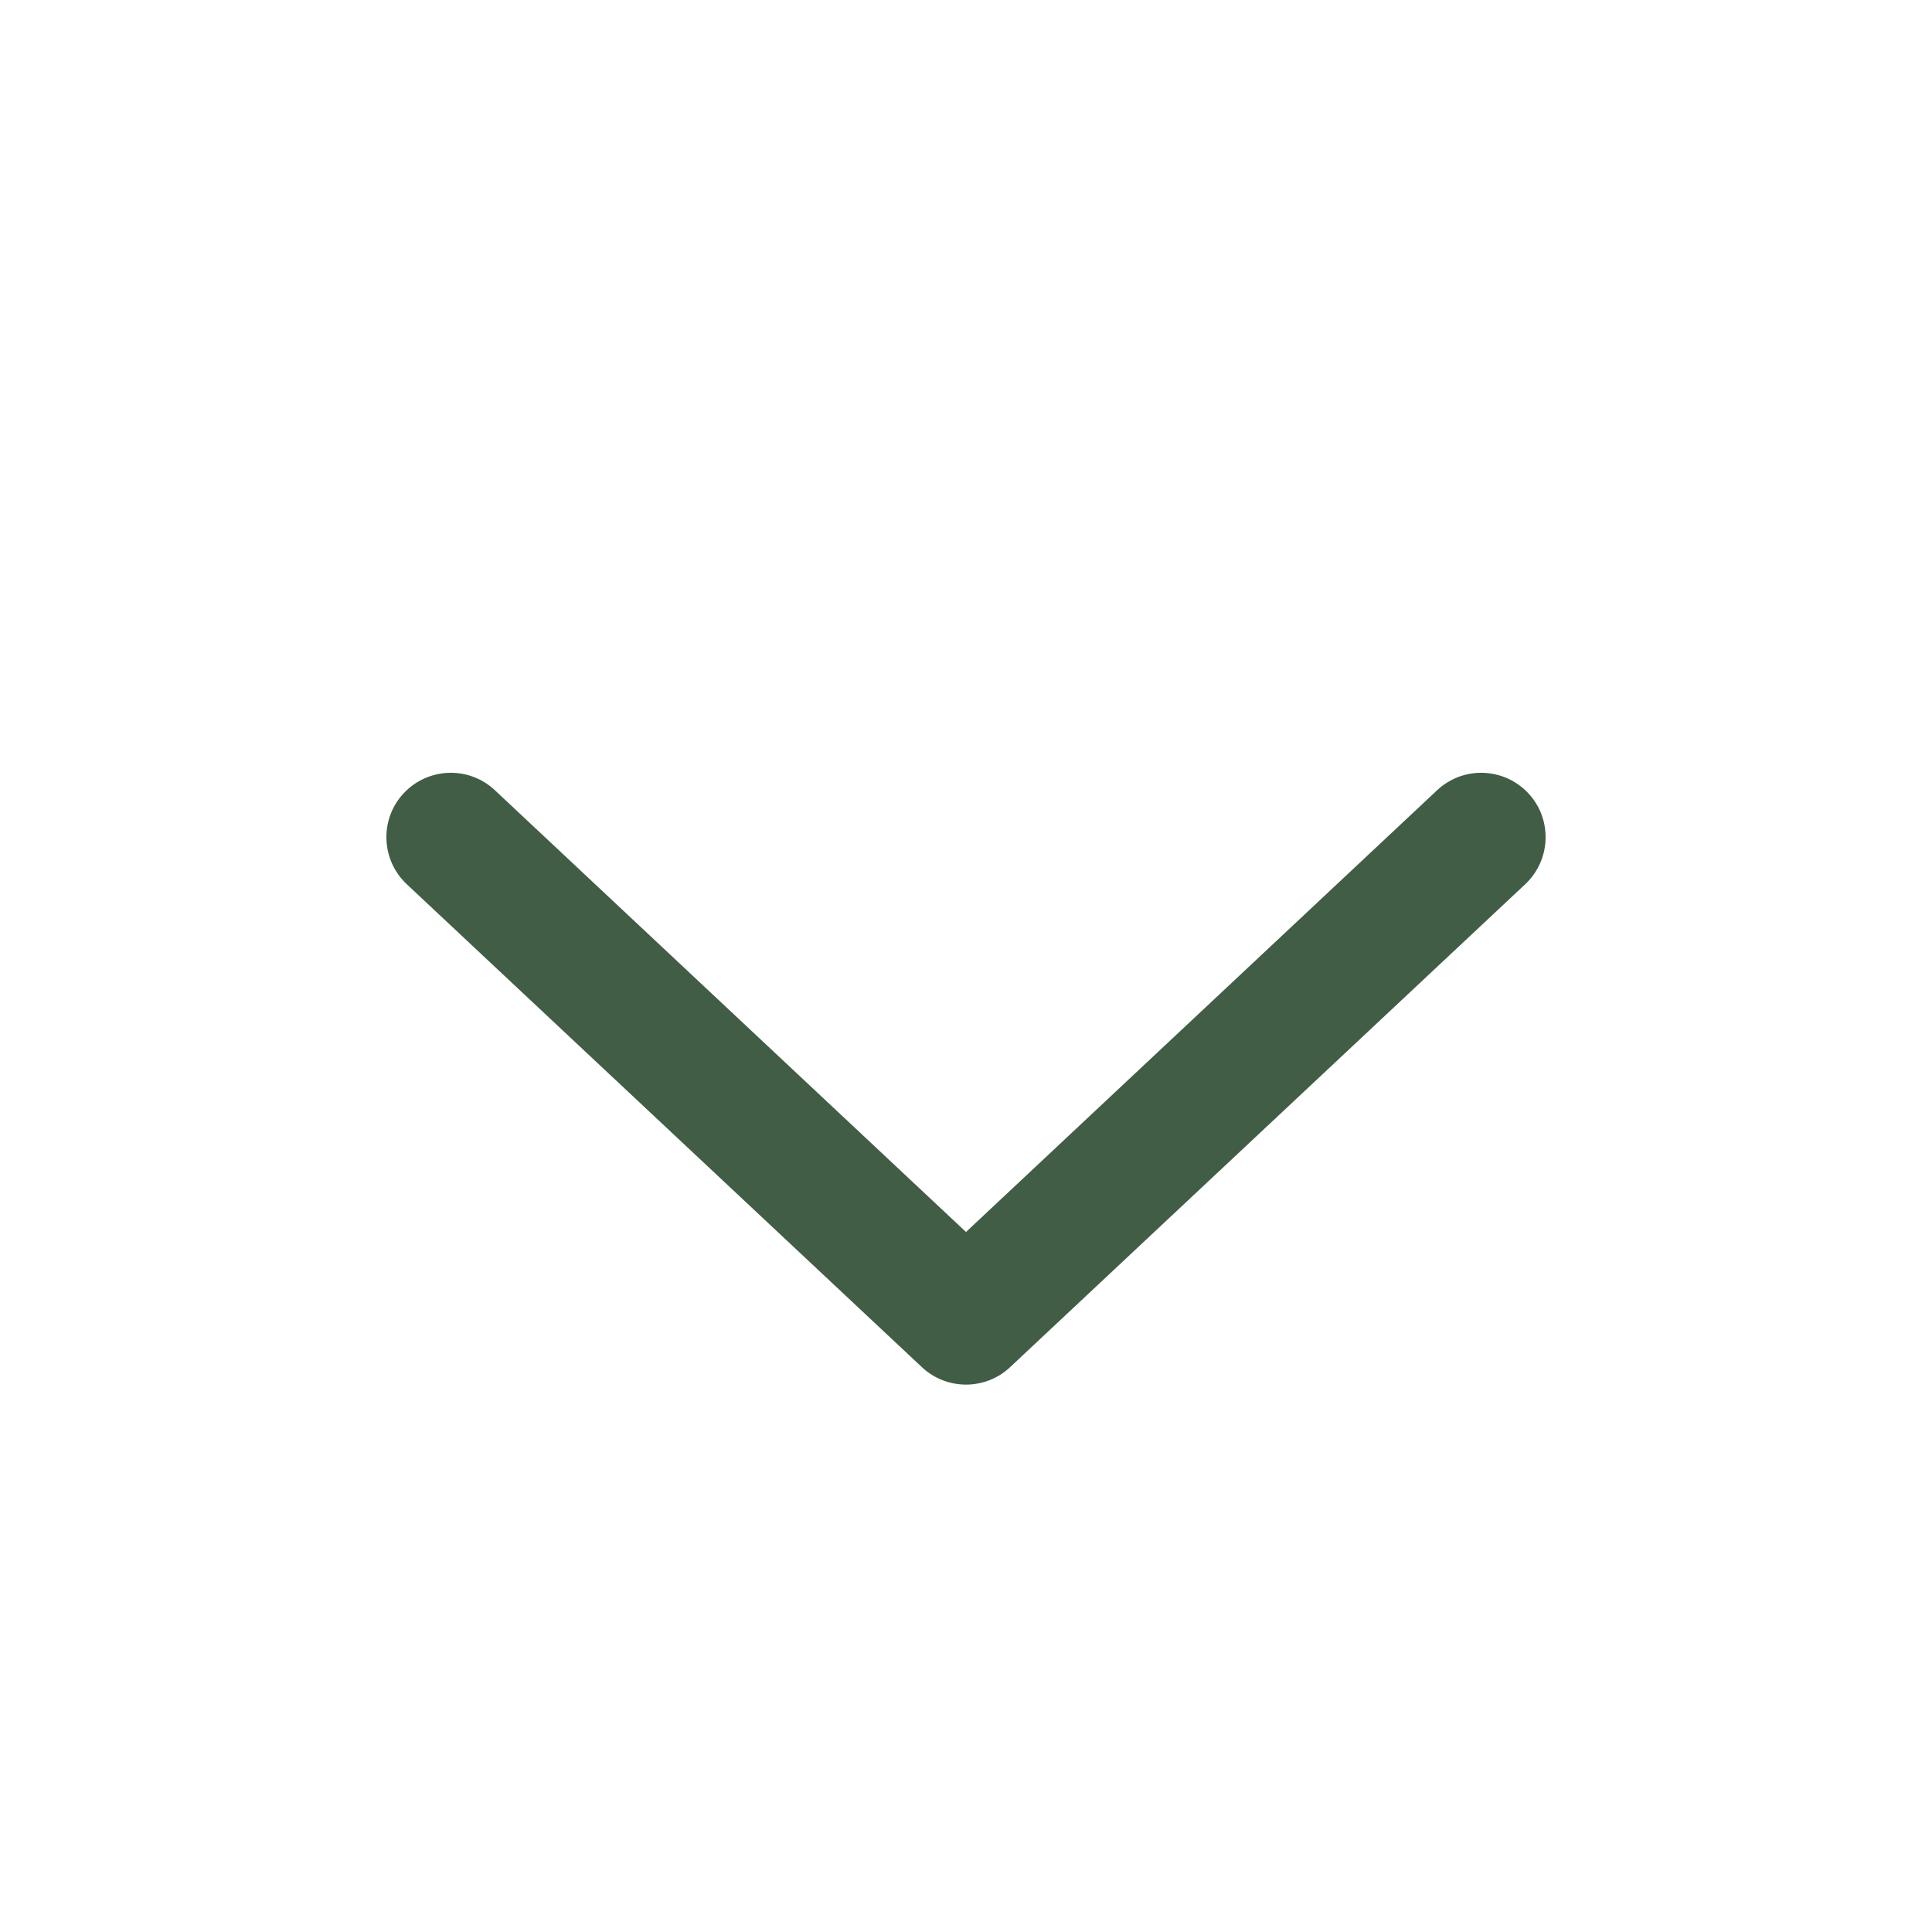
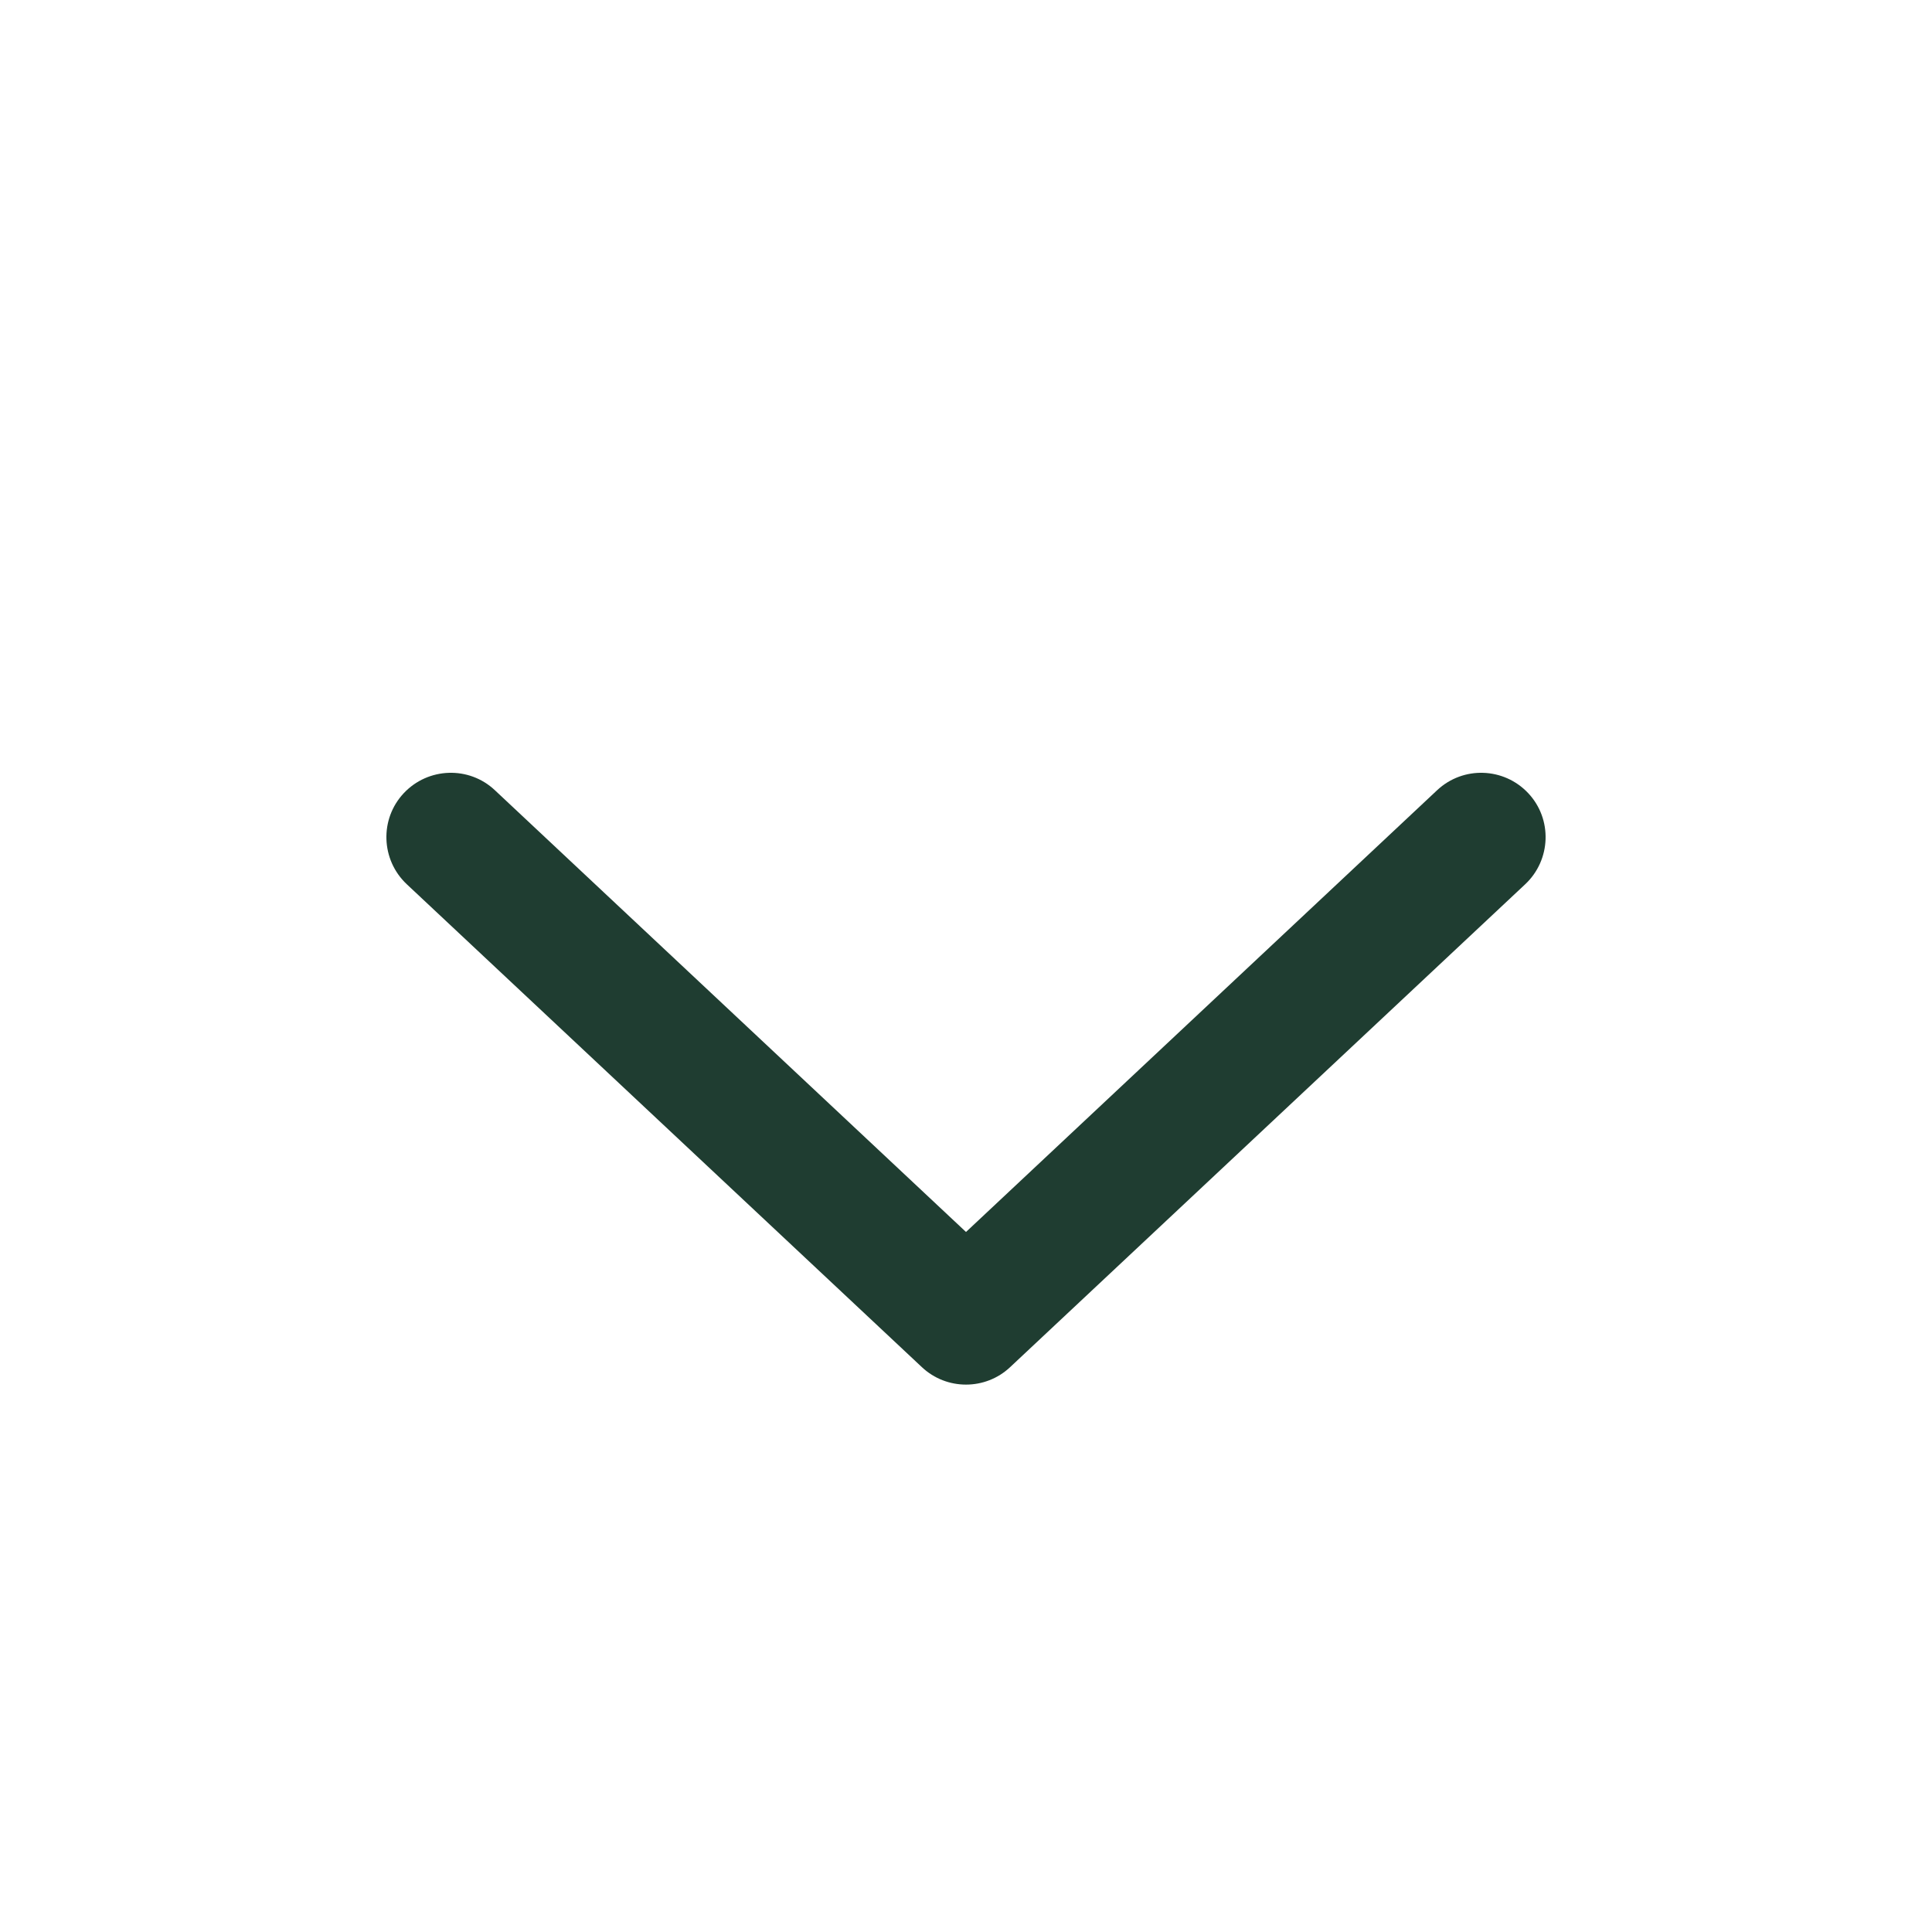
<svg xmlns="http://www.w3.org/2000/svg" width="15" height="15" viewBox="0 0 15 15" fill="none">
-   <path d="M3.135 6.158C3.324 5.957 3.641 5.946 3.842 6.135L7.5 9.565L11.158 6.135C11.36 5.946 11.676 5.957 11.865 6.158C12.054 6.359 12.043 6.676 11.842 6.865L7.842 10.615C7.65 10.795 7.35 10.795 7.158 10.615L3.158 6.865C2.957 6.676 2.946 6.359 3.135 6.158Z" fill="#425D45" fill-rule="evenodd" clip-rule="evenodd" />
+   <path d="M3.135 6.158C3.324 5.957 3.641 5.946 3.842 6.135L7.5 9.565L11.158 6.135C11.36 5.946 11.676 5.957 11.865 6.158C12.054 6.359 12.043 6.676 11.842 6.865L7.842 10.615C7.65 10.795 7.35 10.795 7.158 10.615L3.158 6.865C2.957 6.676 2.946 6.359 3.135 6.158Z" fill="#1F3D31" fill-rule="evenodd" clip-rule="evenodd" />
</svg>
